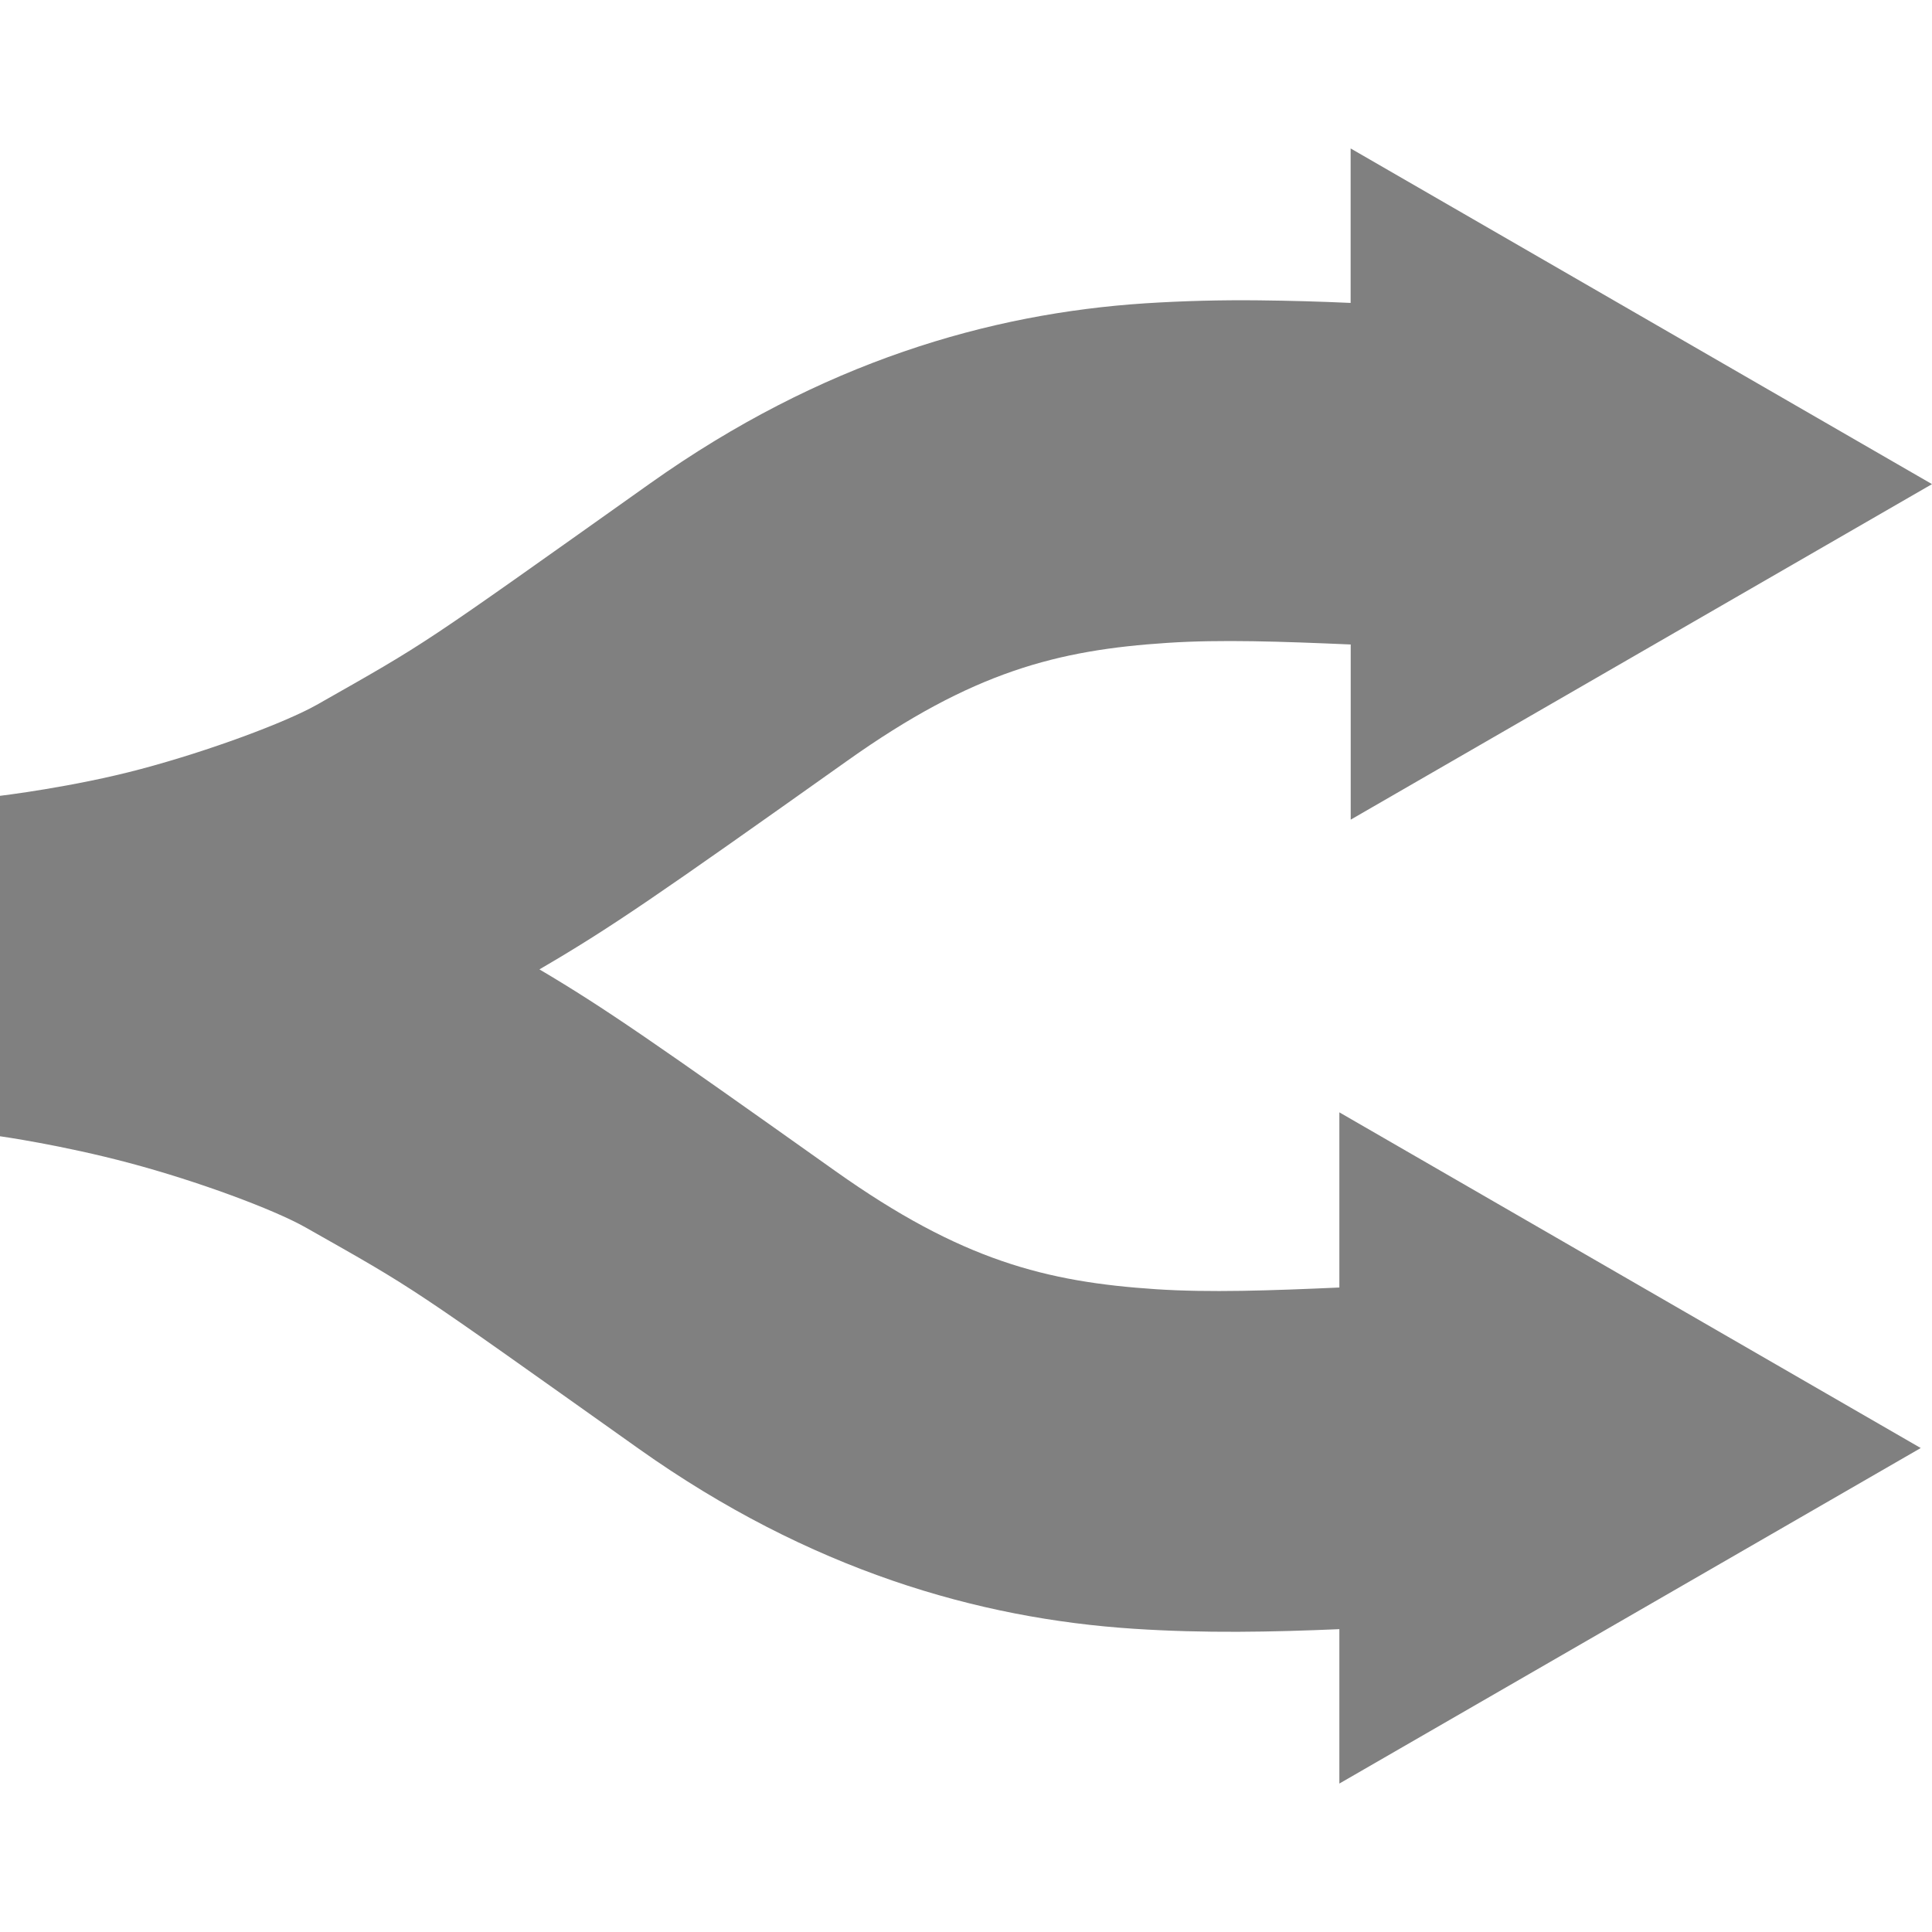
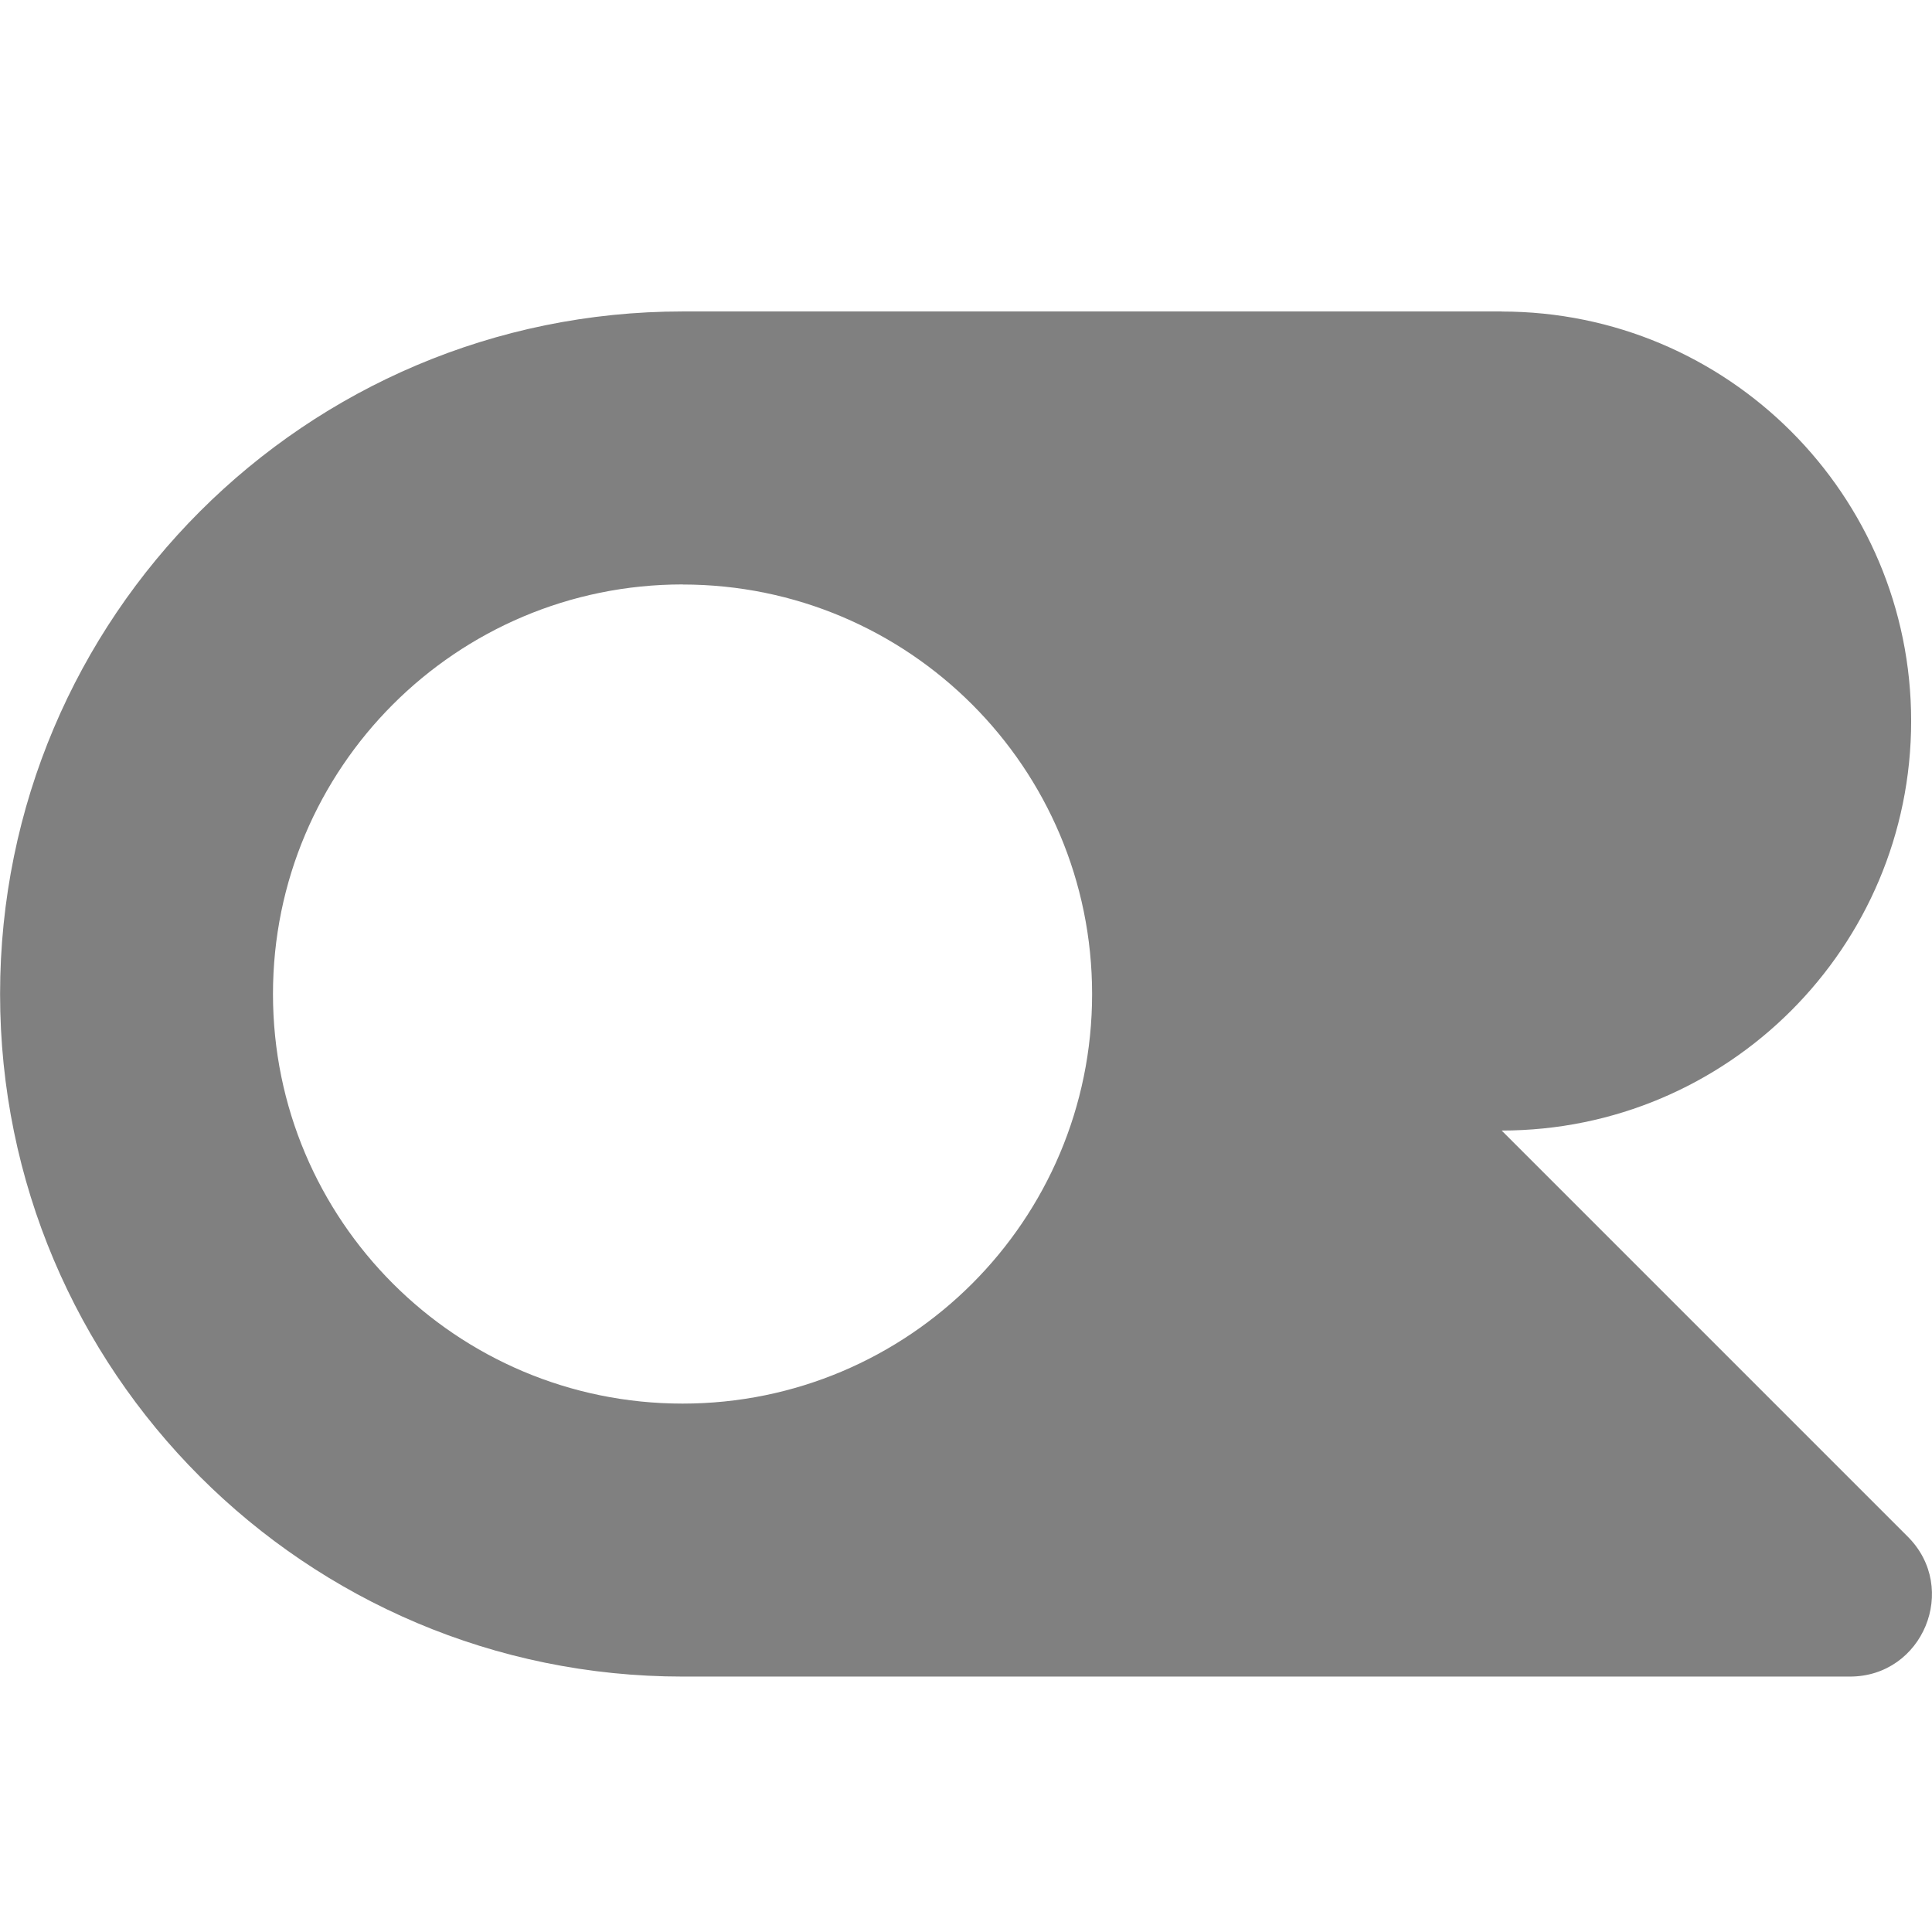
- <svg xmlns="http://www.w3.org/2000/svg" fill="#808080" viewBox="0 0 24 24">
-   <path d="M16.778 1.844v1.919q-.569-.026-1.138-.032-.708-.008-1.415.037c-1.93.126-4.023.728-6.149 2.237-2.911 2.066-2.731 1.95-4.14 2.75-.396.223-1.342.574-2.185.798-.841.225-1.753.333-1.751.333v4.229s.768.108 1.61.333c.842.224 1.789.575 2.185.799 1.41.798 1.228.683 4.14 2.75 2.126 1.509 4.22 2.11 6.148 2.236.88.058 1.716.041 2.555.005v1.918l7.222-4.168-7.222-4.17v2.176c-.86.038-1.611.065-2.278.021-1.364-.09-2.417-.357-3.979-1.465-2.244-1.593-2.866-2.027-3.68-2.508.889-.518 1.449-.906 3.822-2.59 1.56-1.109 2.614-1.377 3.978-1.466.667-.044 1.418-.017 2.278.02v2.176L24 6.014Z" />
+ <svg xmlns="http://www.w3.org/2000/svg" fill="#808080" fill-rule="evenodd" viewBox="0 0 24 24">
+   <path d="M18.654 3.87a5.087 5.087 0 110 10.174L23.7 19.09c.64.641.187 1.737-.72 1.737H8.48a8.479 8.479 0 010-16.958h10.175zM8.479 7.26a5.087 5.087 0 100 10.176 5.087 5.087 0 000-10.175z" />
</svg>
